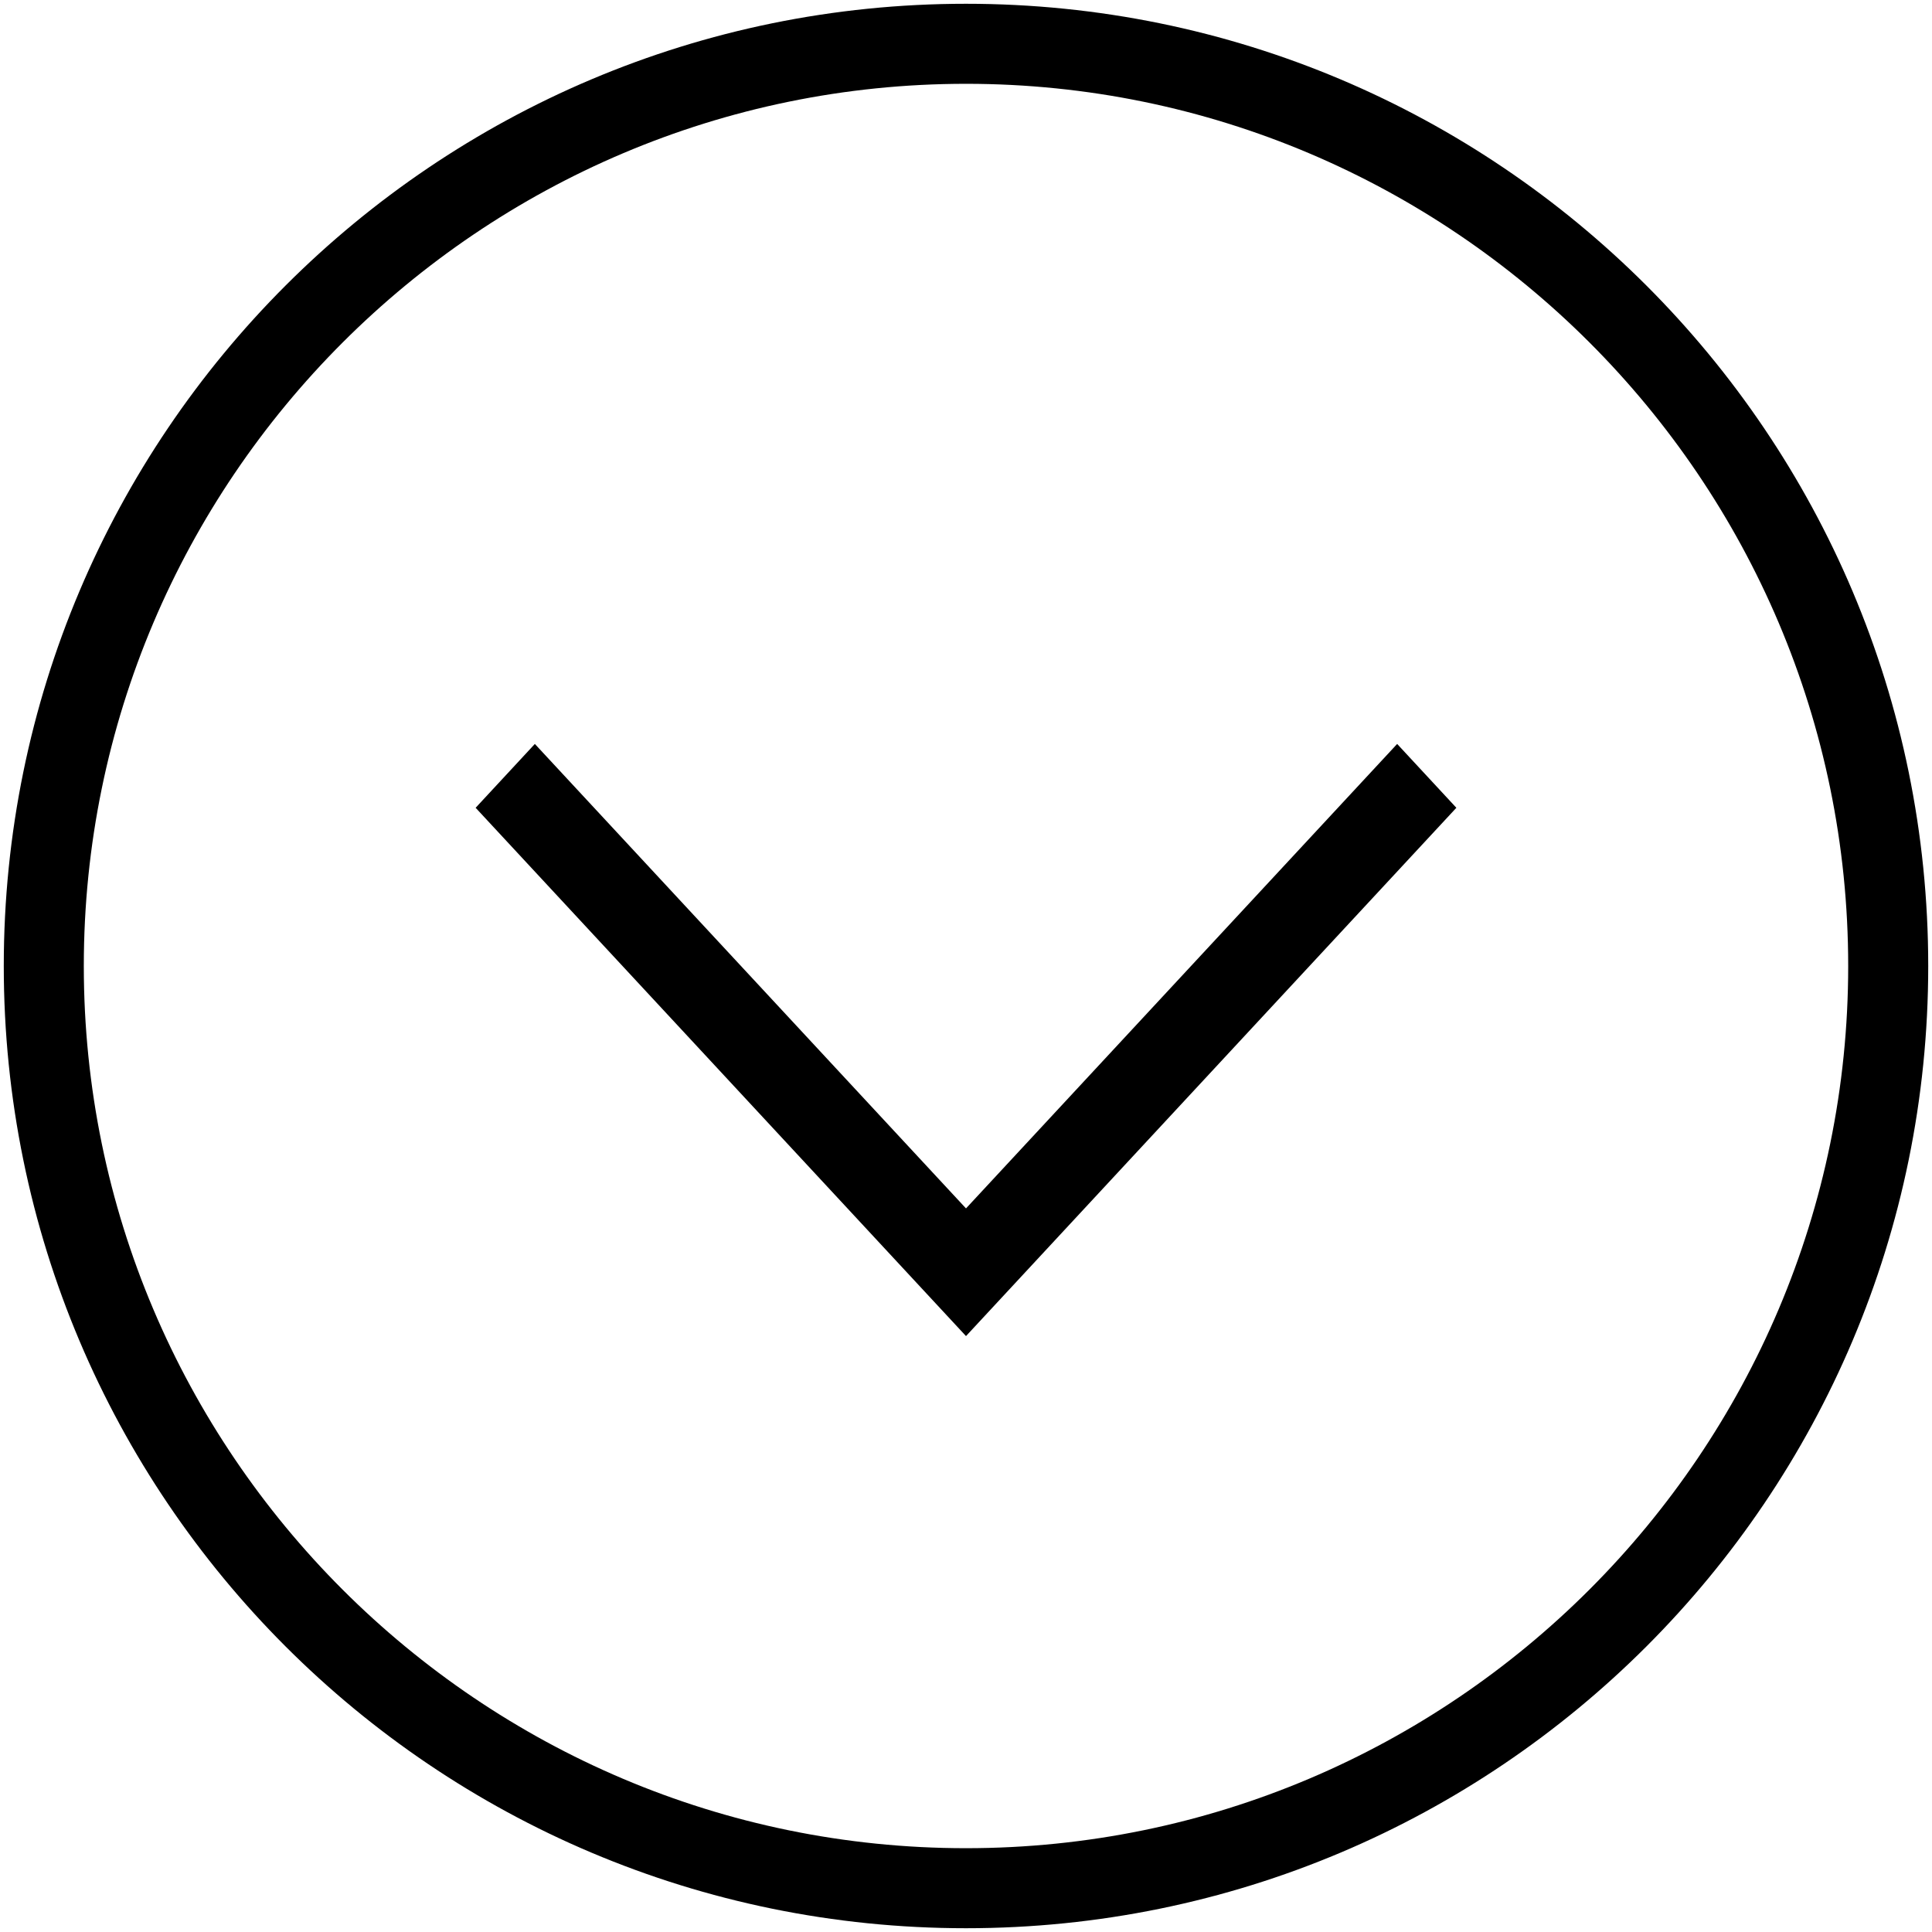
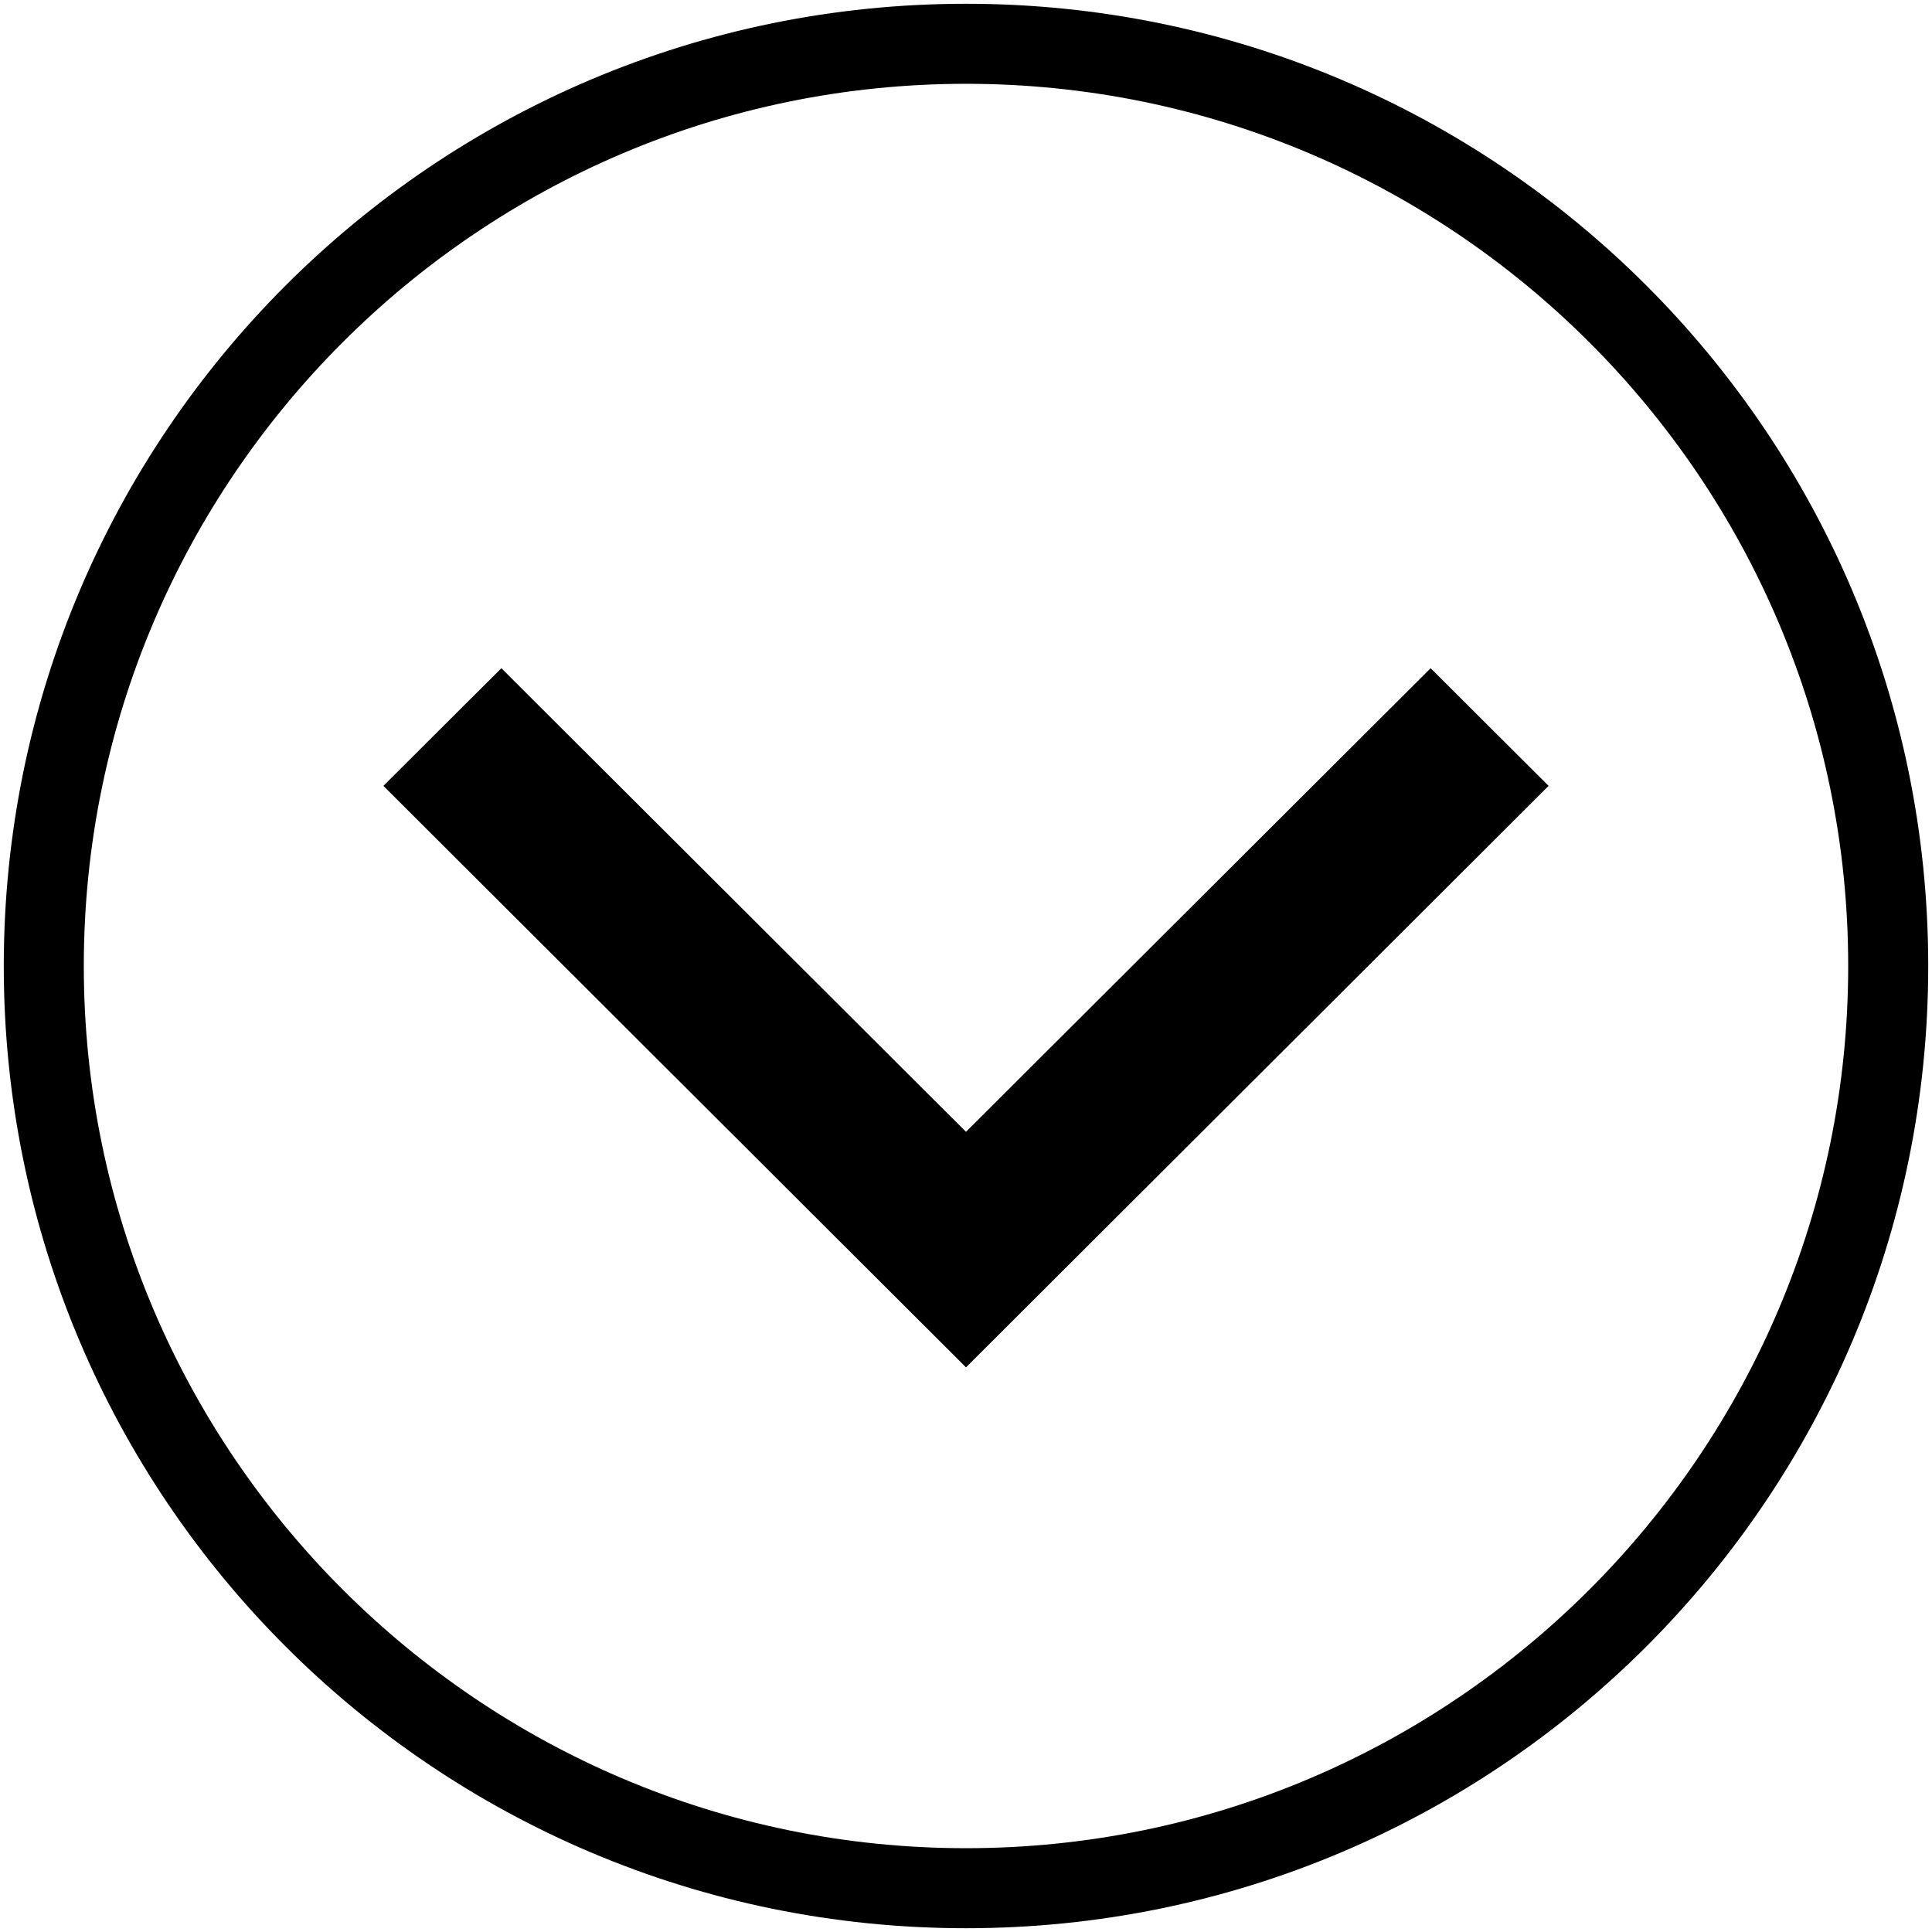
<svg xmlns="http://www.w3.org/2000/svg" viewBox="0 0 512 512" fill-rule="evenodd" clip-rule="evenodd" stroke-linejoin="round" stroke-miterlimit="1.414">
-   <g fill-rule="nonzero">
-     <path d="M370.26 197.154l15.692 16.918L256 354.077 126.048 214.072l15.692-16.918L256 320.24l114.26-123.086z" />
-     <path d="M256 1C115.137 1 1 115.137 1 256s114.137 255 255 255 255-114.137 255-255S396.863 1 256 1zm0 21.21c128.85 0 233.79 104.82 233.79 233.79 0 128.85-104.82 233.79-233.79 233.79-128.85 0-233.79-104.82-233.79-233.79C22.21 127.15 127.15 22.21 256 22.21z" />
-   </g>
+   <path d="M1 256c0 140.863 114.137 255 255 255s255-114.137 255-255S396.863 1 256 1 1 115.137 1 256zm21.21 0C22.21 127.15 127.03 22.21 256 22.21c128.85 0 233.79 104.82 233.79 233.79 0 128.85-104.82 233.79-233.79 233.79-128.85 0-233.79-104.94-233.79-233.79z" fill-rule="nonzero" />
+   <path d="M379.133 177.087l31.264 31.177L256 362.364l-154.397-154.1 31.265-31.177L256 299.94l123.133-122.853z" />
</svg>
